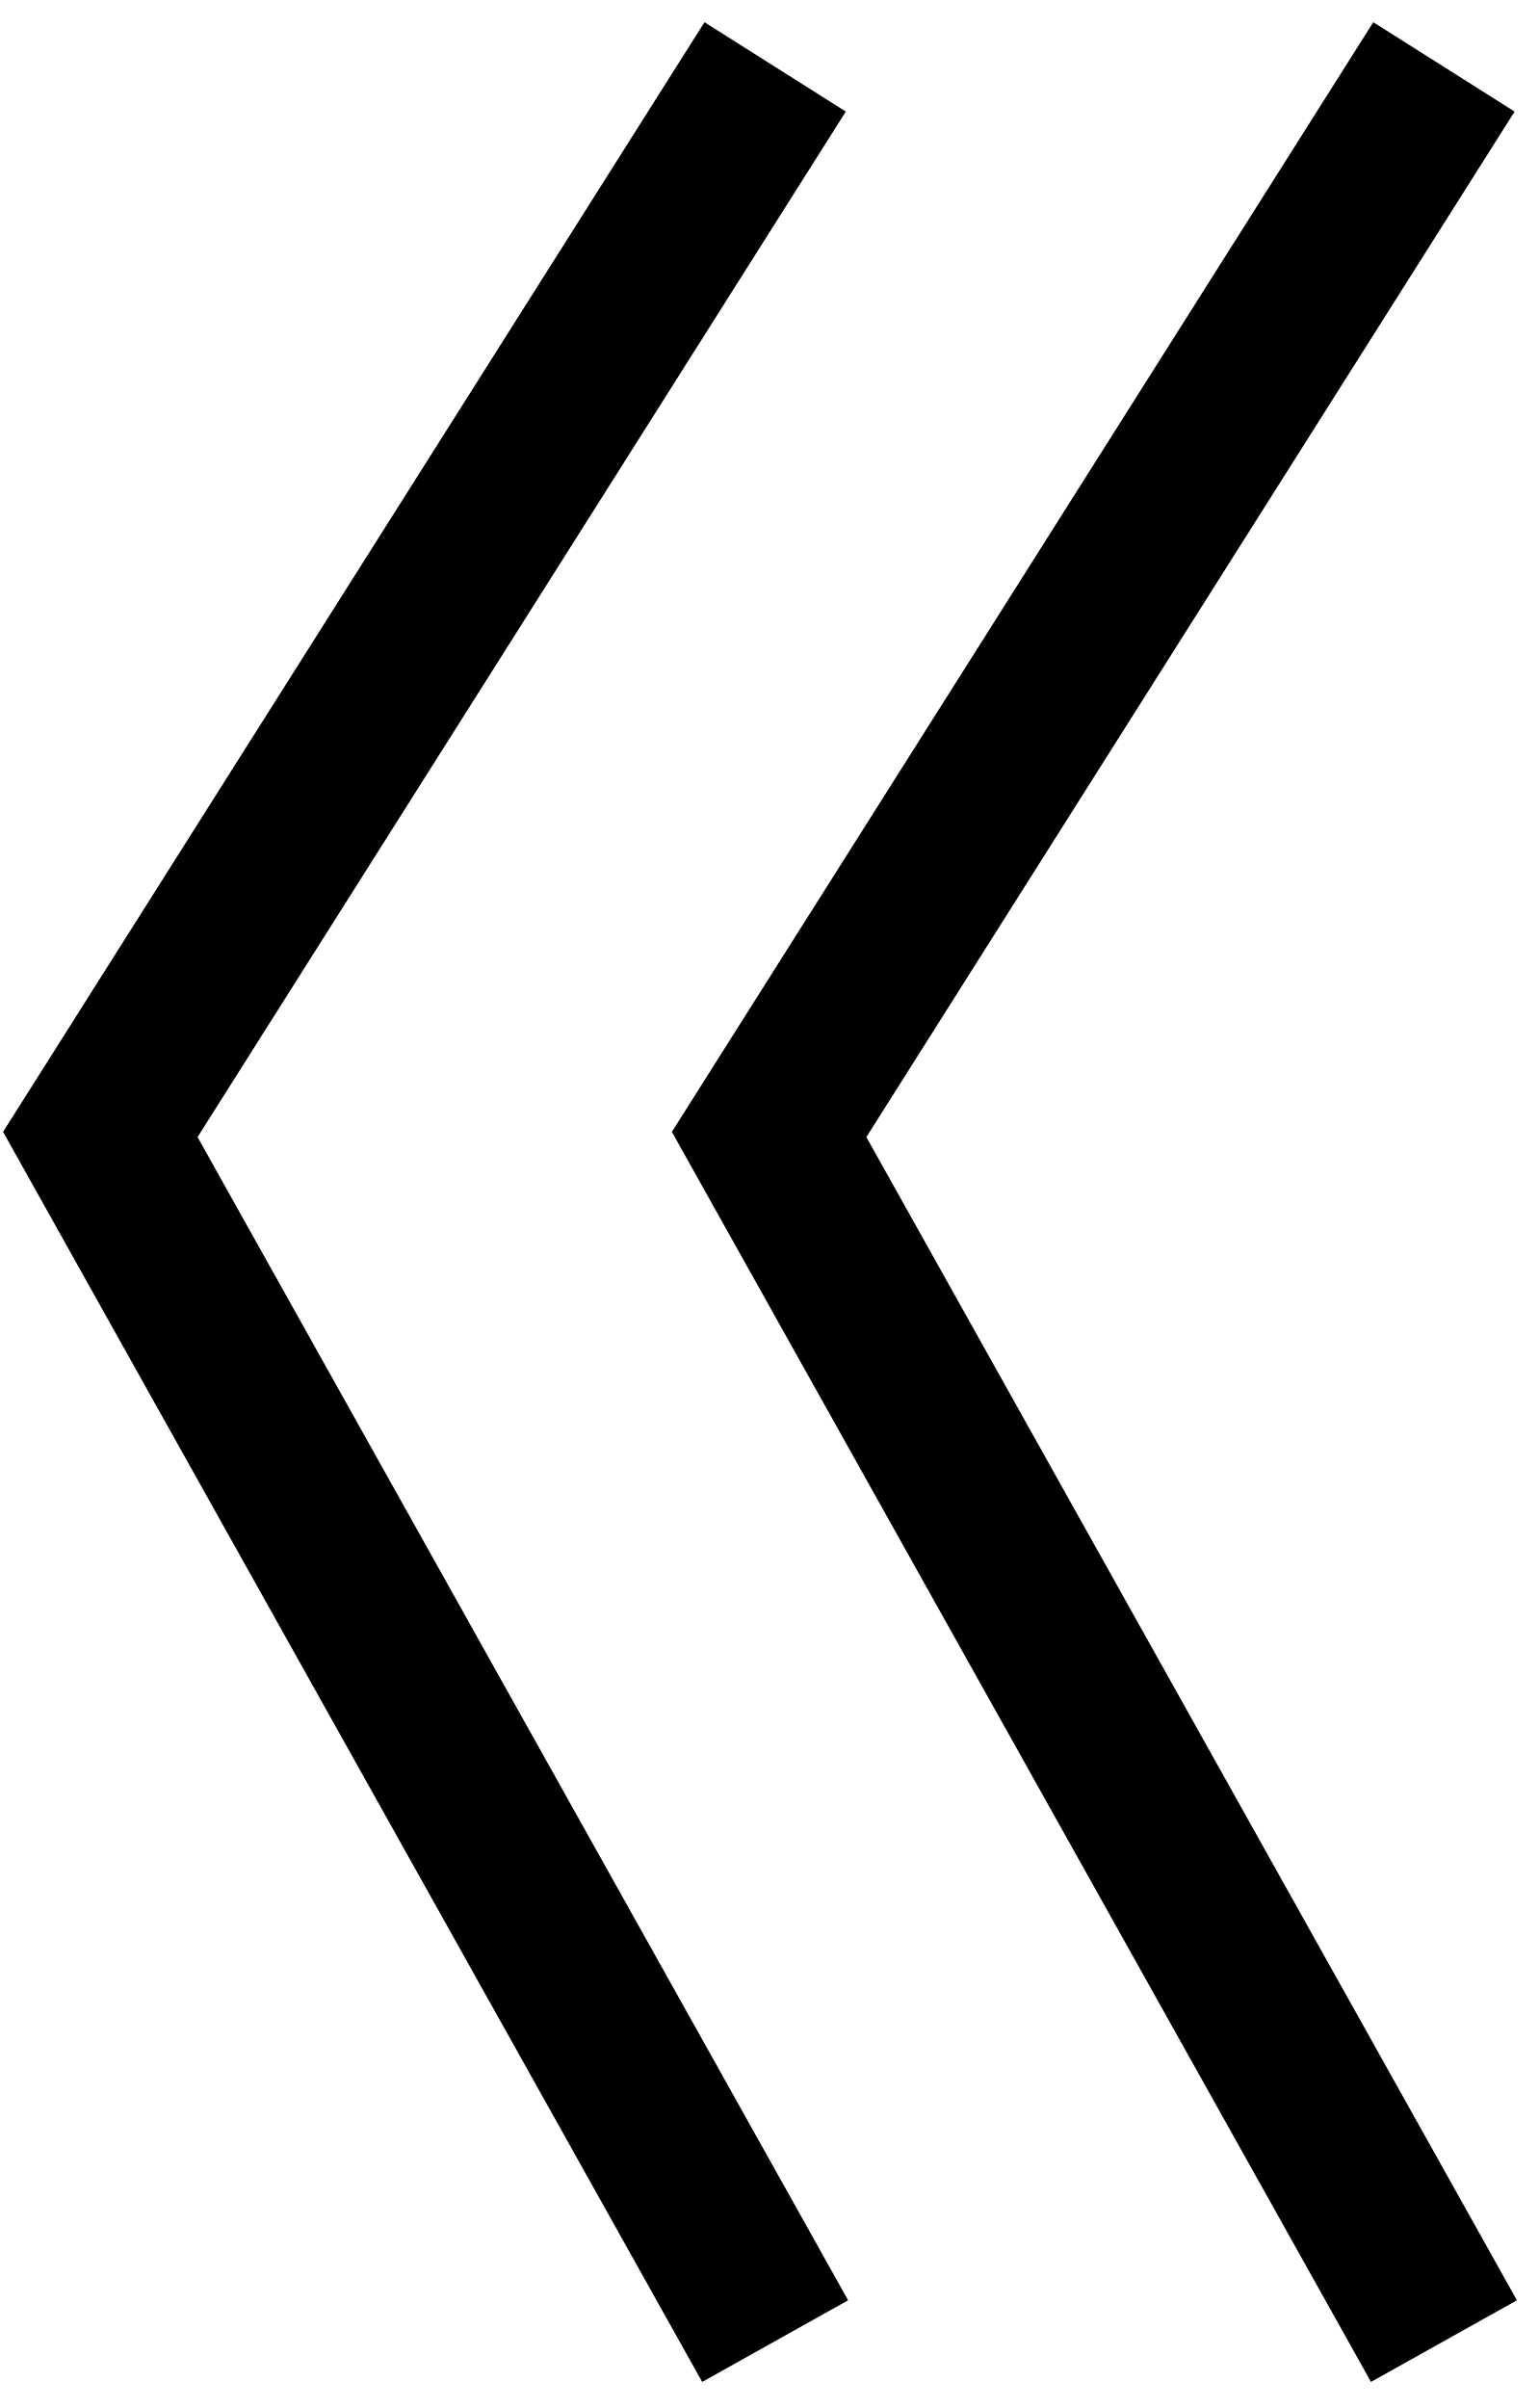
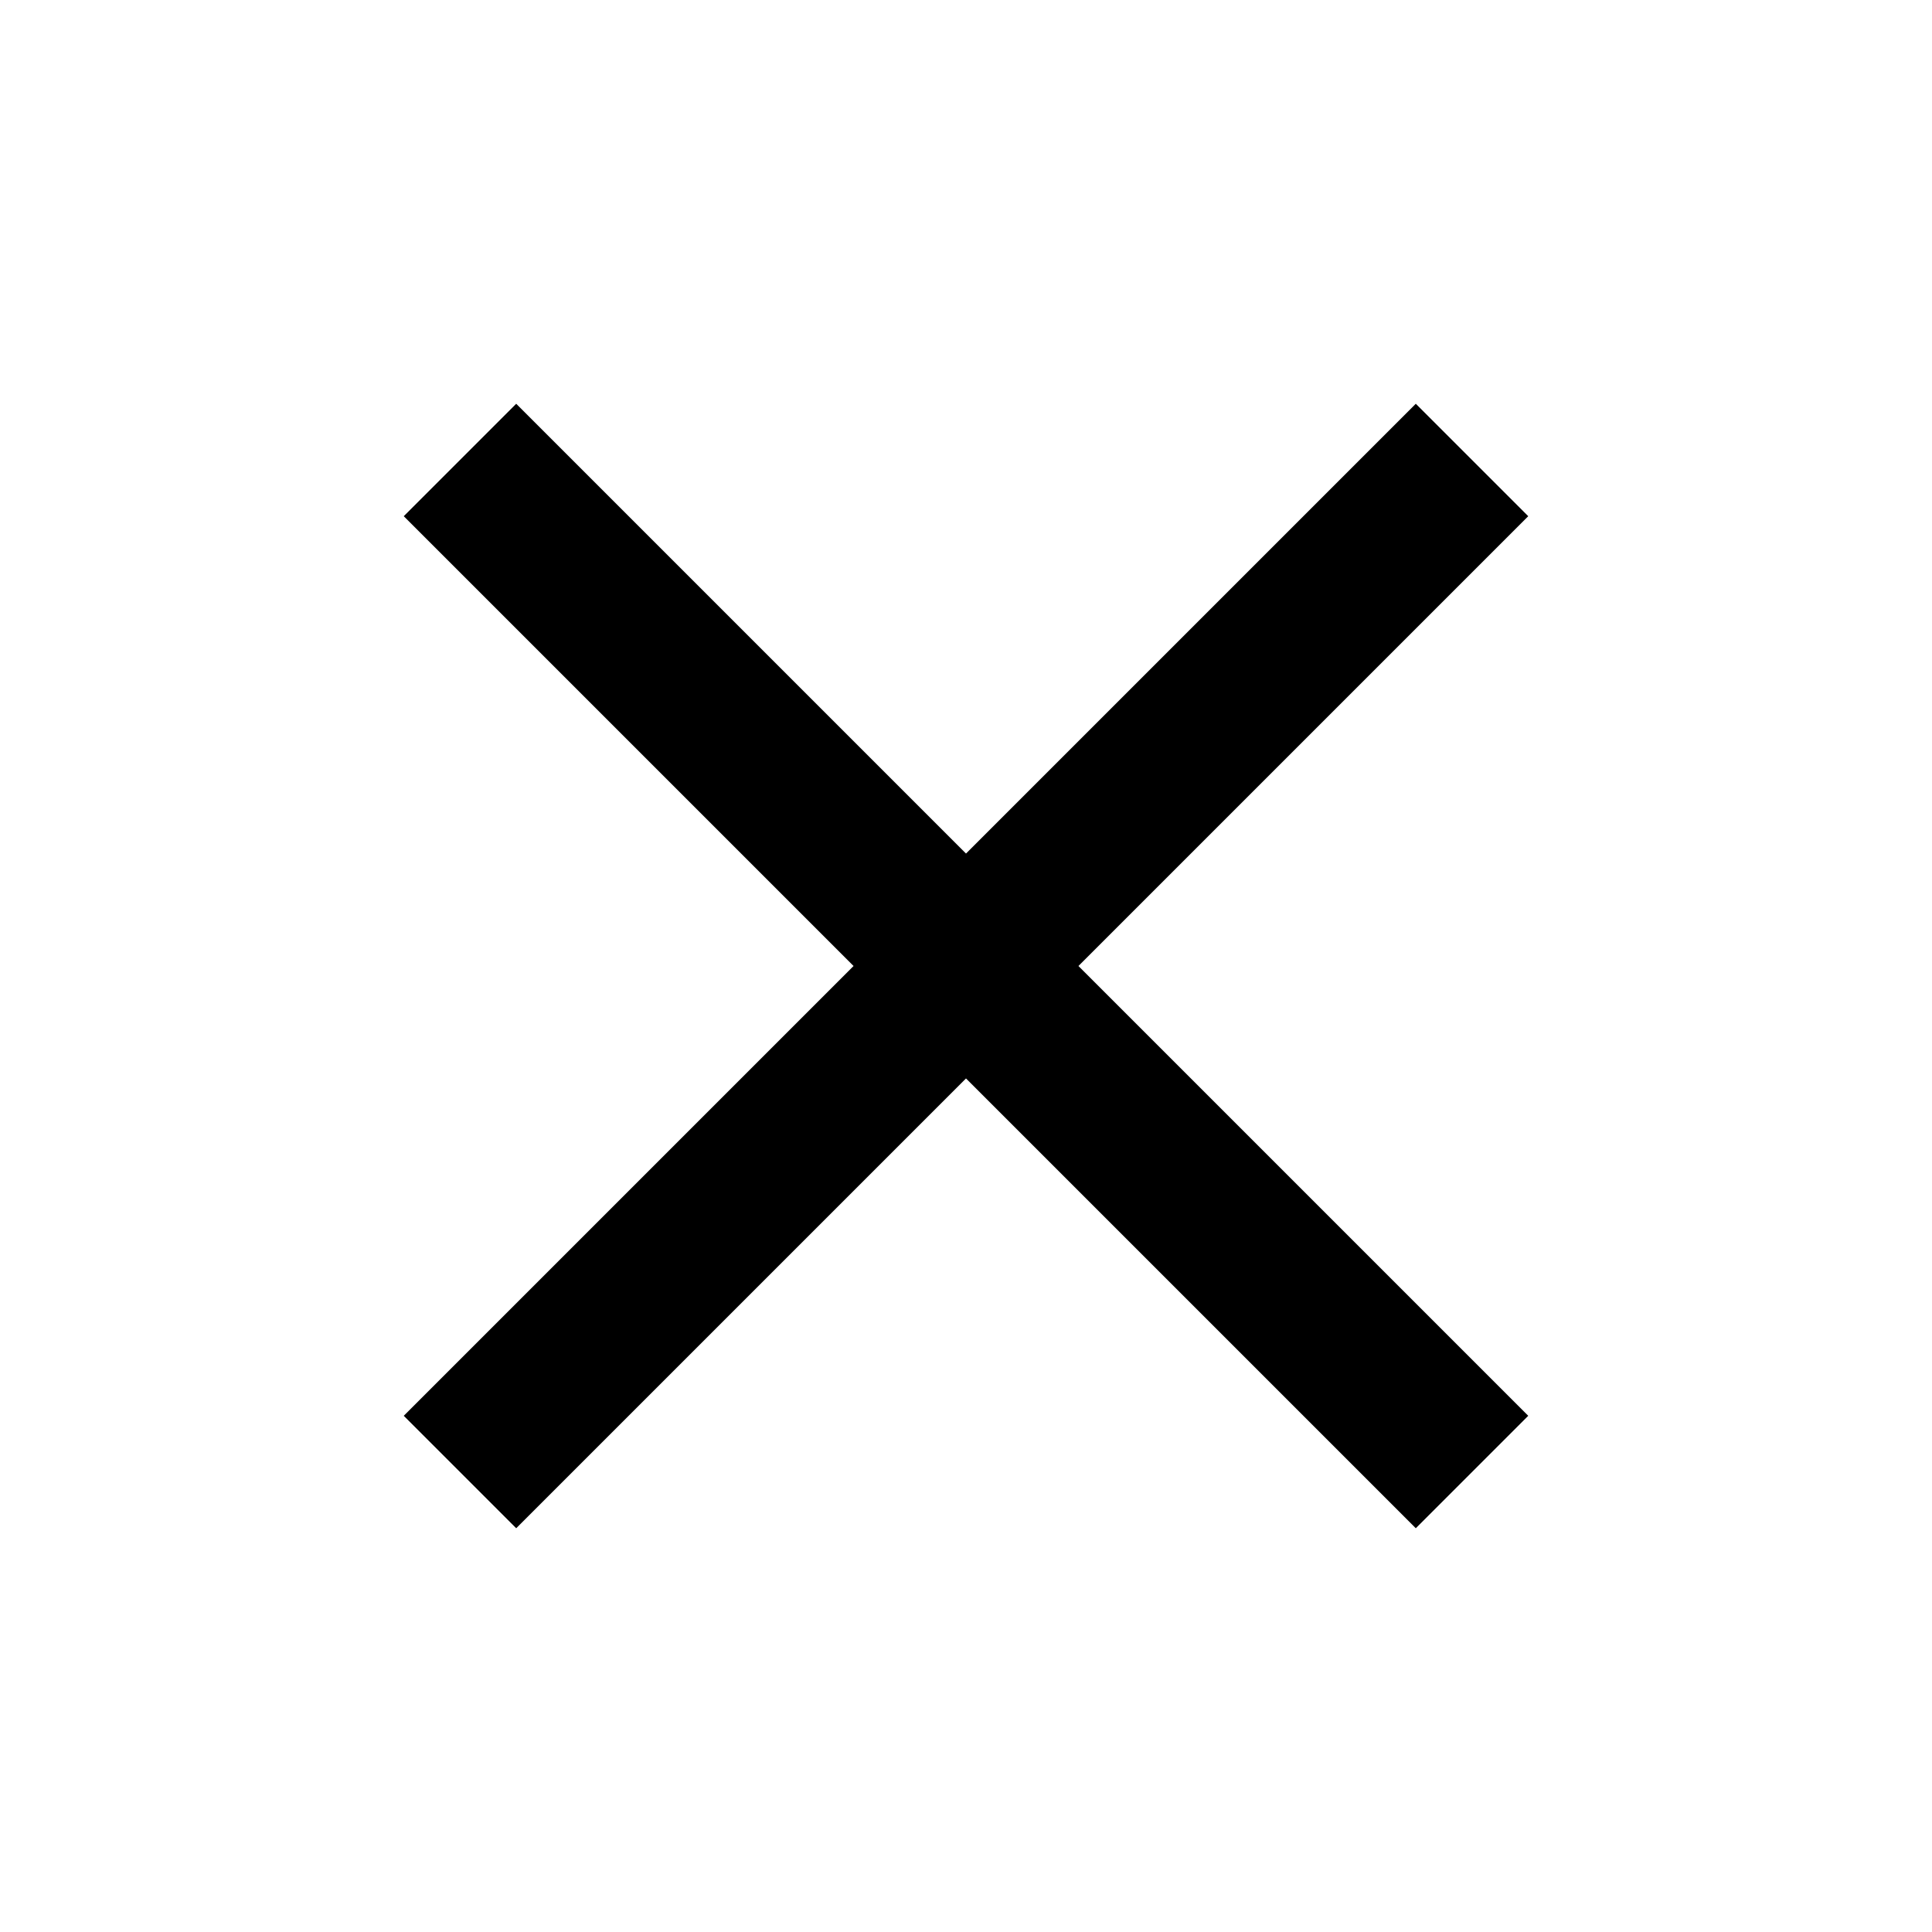
- <svg xmlns="http://www.w3.org/2000/svg" width="46px" height="72px" viewBox="0 0 46 72" version="1.1">
-   <g id="Page-1" stroke="none" stroke-width="1" fill="none" fill-rule="evenodd">
-     <g id="Desktop-HD-Copy" transform="translate(-35, -42)" stroke="#000000" stroke-width="5">
-       <g id="Group-5" transform="translate(38, 44)">
-         <polyline id="Path-3" points="20.18 0 5.32907052e-15 31.921 20.18 68" />
-         <polyline id="Path-3-Copy" points="40.18 0 20 31.921 40.18 68" />
-       </g>
-     </g>
-   </g>
+ <svg xmlns="http://www.w3.org/2000/svg" viewBox="0 0 512 512">
+   <path d="M405 136.798L375.202 107 256 226.202 136.798 107 107 136.798 226.202 256 107 375.202 136.798 405 256 285.798 375.202 405 405 375.202 285.798 256z" />
</svg>
